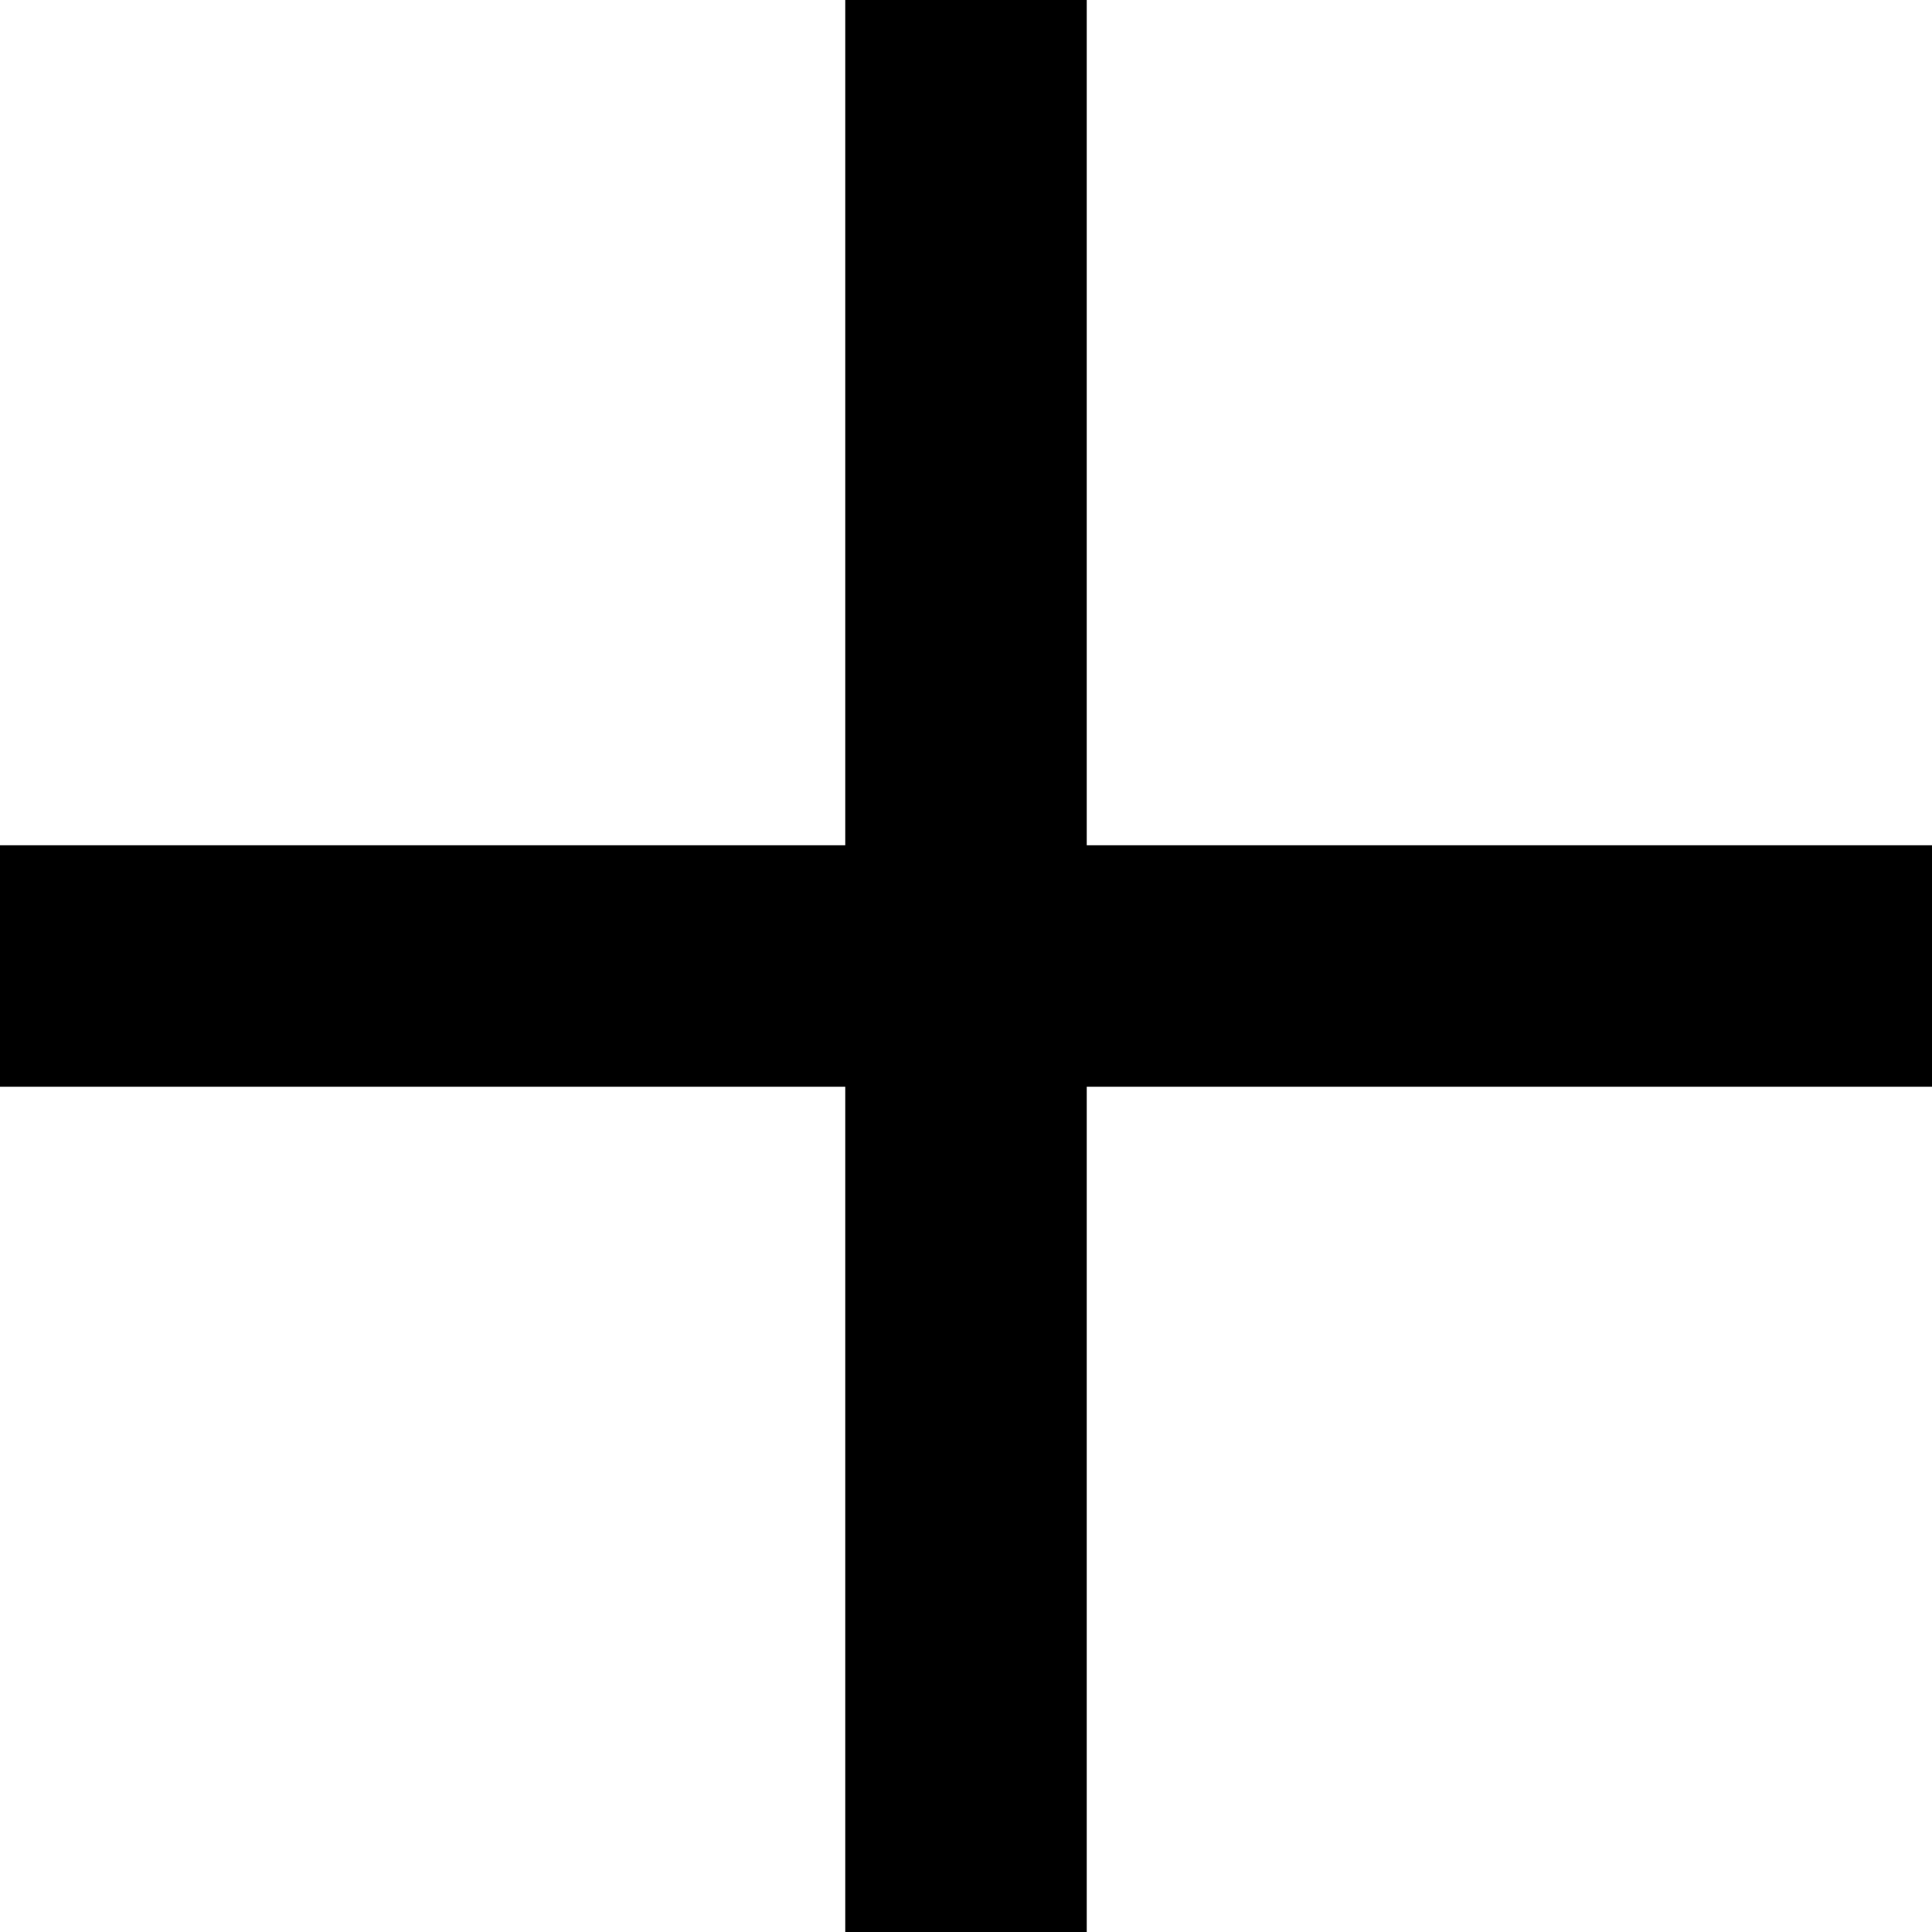
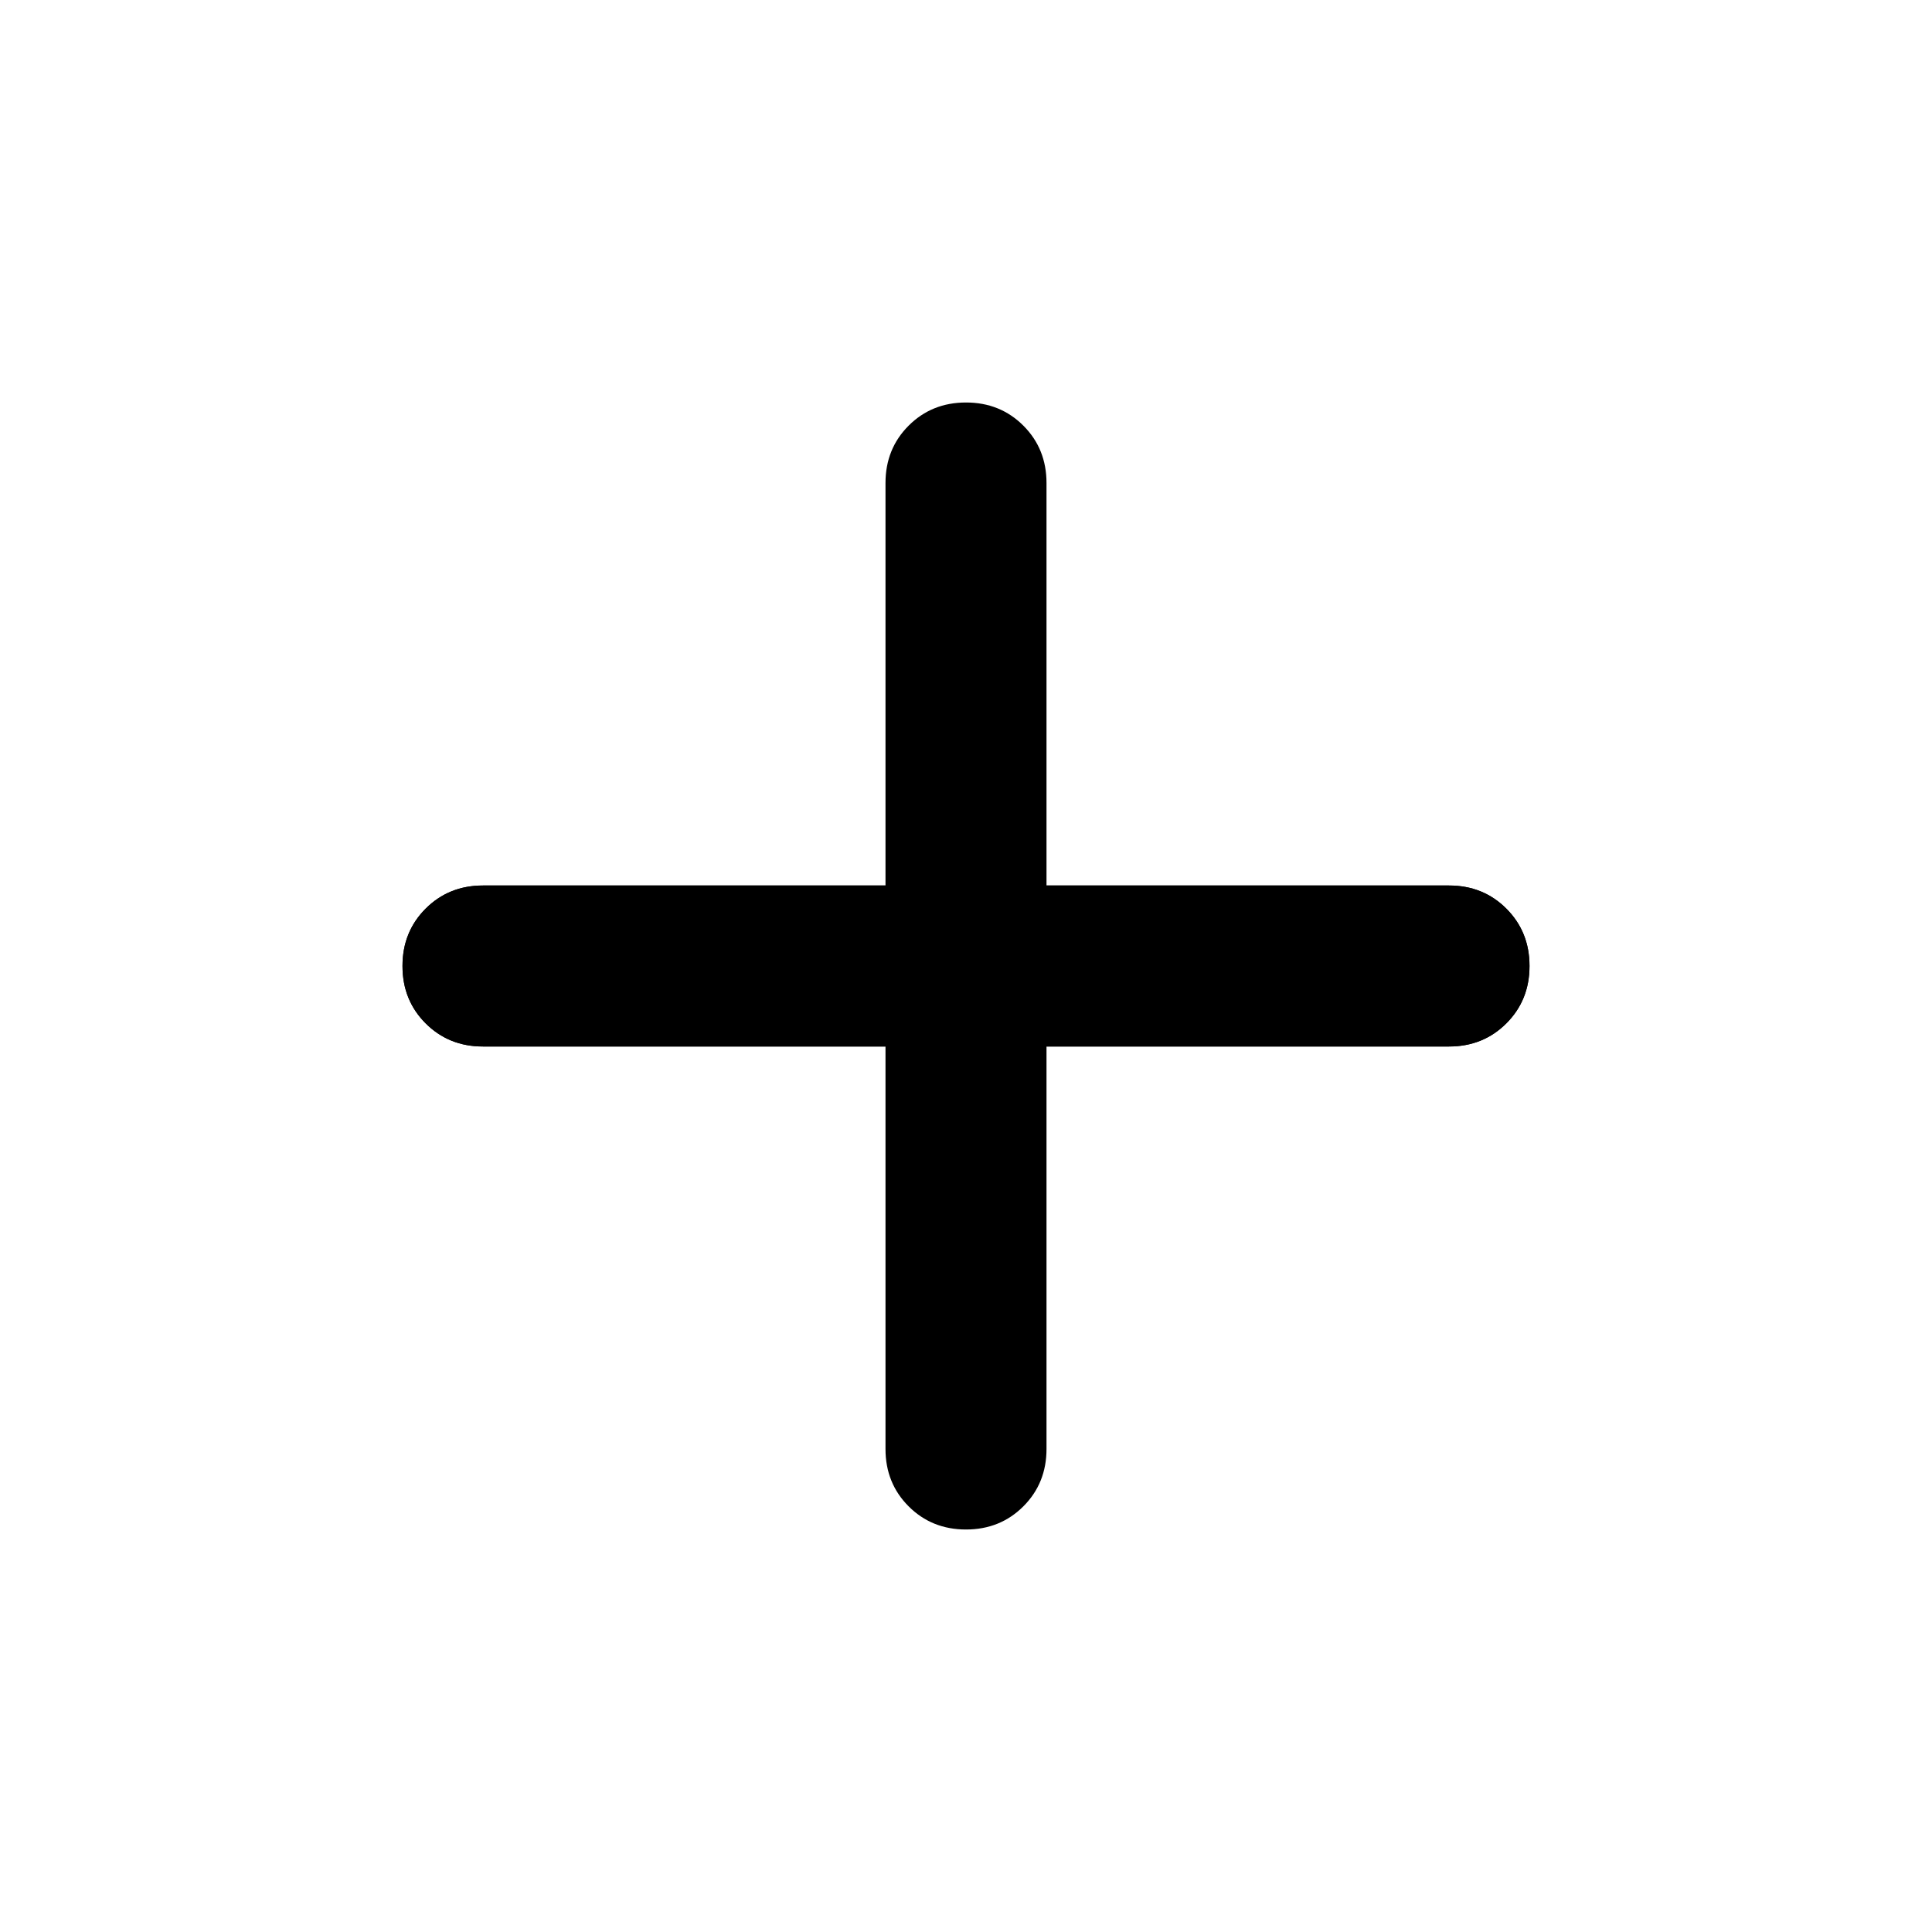
- <svg xmlns="http://www.w3.org/2000/svg" width="100" height="100" viewBox="0 0 160 160" class="svg-toggle-plus-minus">
+ <svg xmlns="http://www.w3.org/2000/svg" height="24px" viewBox="0 -960 960 960" width="24px" class="reactive-icon-plus-minus">
  <style>
-     
-       button:has([aria-pressed="true"]) .svg.svg-toggle-plus-minus .vertical-line {
-         transform: rotate(450deg);
+       button[aria-pressed="true"] .c-icon.c-icon--svg-path svg.reactive-icon-plus-minus .plus,
+       button[aria-pressed="true"] .c-icon.c-icon--svg-path svg.reactive-icon-plus-minus .minus {
+         transform: rotate(180deg);
+       }
+ 
+       button[aria-pressed="true"] .c-icon.c-icon--svg-path svg.reactive-icon-plus-minus .plus {
        opacity: 0;
      }
-       .svg-toggle-plus-minus rect {
-         transition: transform 800ms, opacity 800ms;
-         transform-origin: 50% 50%;
+ 
+       .c-icon.c-icon--svg-path svg.reactive-icon-plus-minus path {
+         transition: transform 400ms, opacity 200ms;
+         transform-origin: 480px -480px;
      }
-     
  </style>
-   <rect class="vertical-line" x="70" width="20" height="160" />
-   <rect class="horizontal-line" y="70" width="160" height="20" />
+   <path class="minus" d="M240-440q-17 0-28.5-11.5T200-480q0-17 11.5-28.5T240-520h480q17 0 28.5 11.5T760-480q0 17-11.5 28.5T720-440H240Z" />
+   <path class="plus" d="M440-440H240q-17 0-28.5-11.5T200-480q0-17 11.5-28.5T240-520h200v-200q0-17 11.5-28.5T480-760q17 0 28.5 11.5T520-720v200h200q17 0 28.5 11.5T760-480q0 17-11.5 28.5T720-440H520v200q0 17-11.5 28.5T480-200q-17 0-28.5-11.5T440-240v-200Z" />
</svg>
